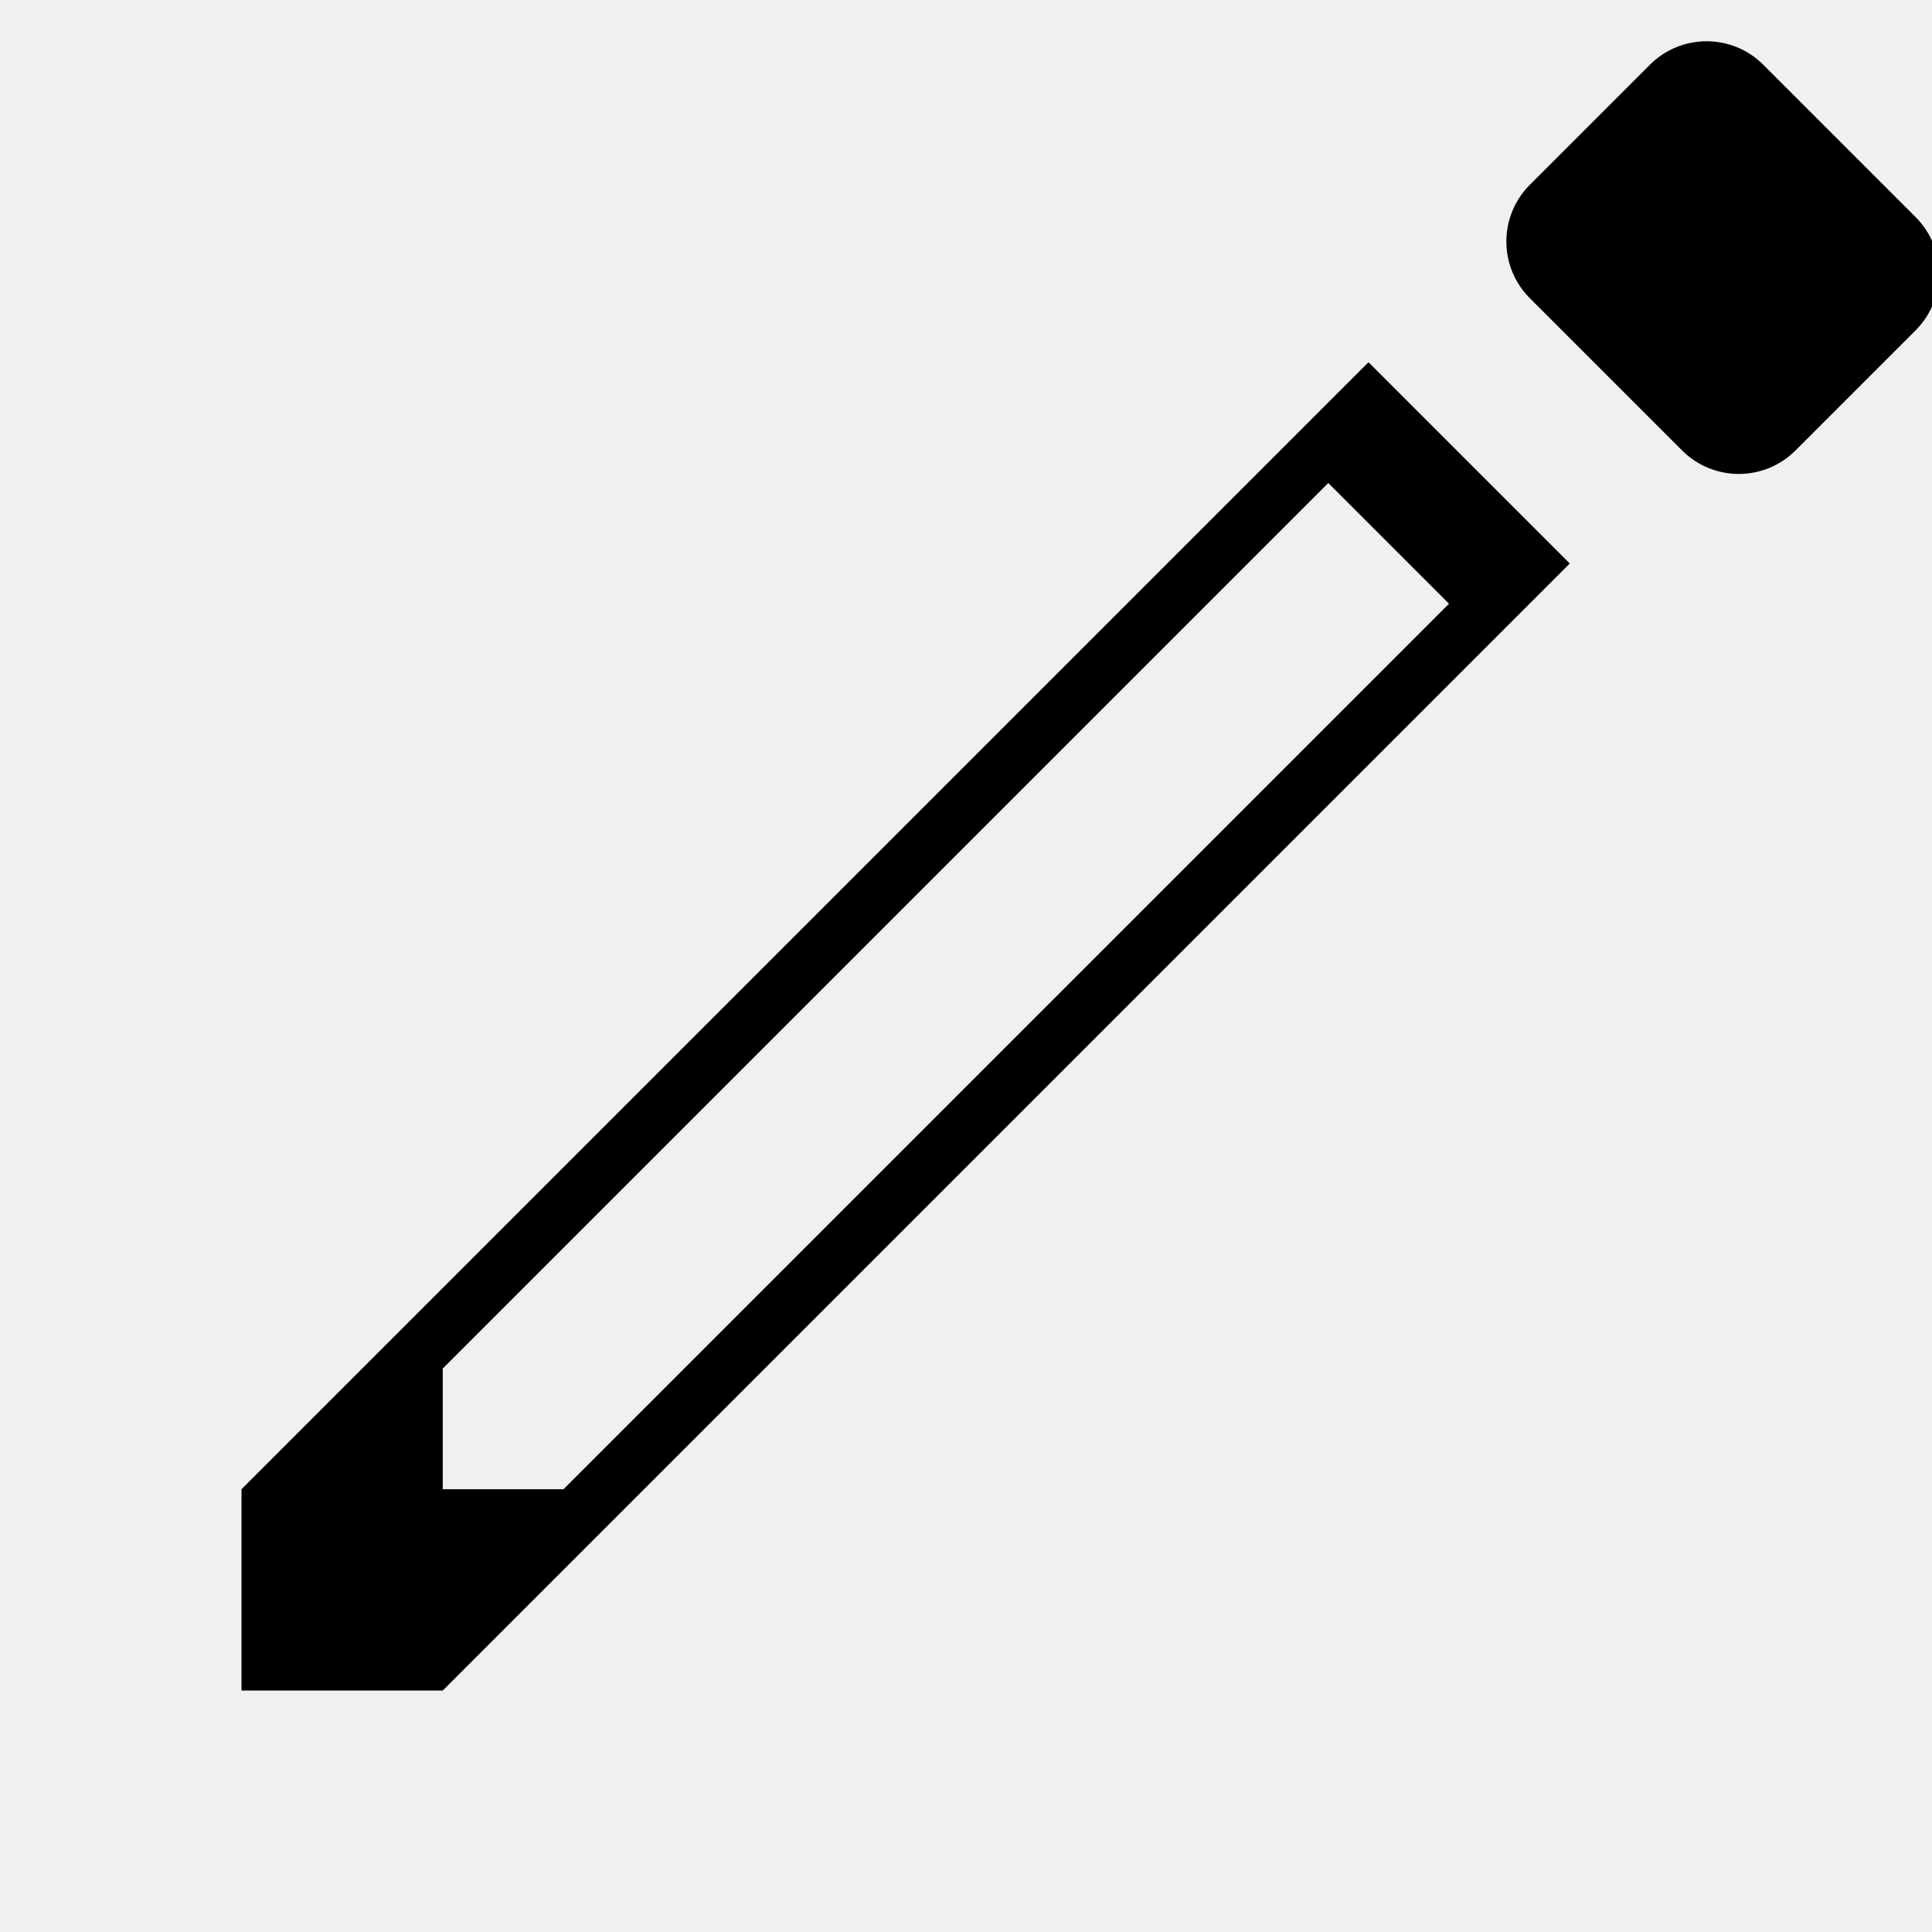
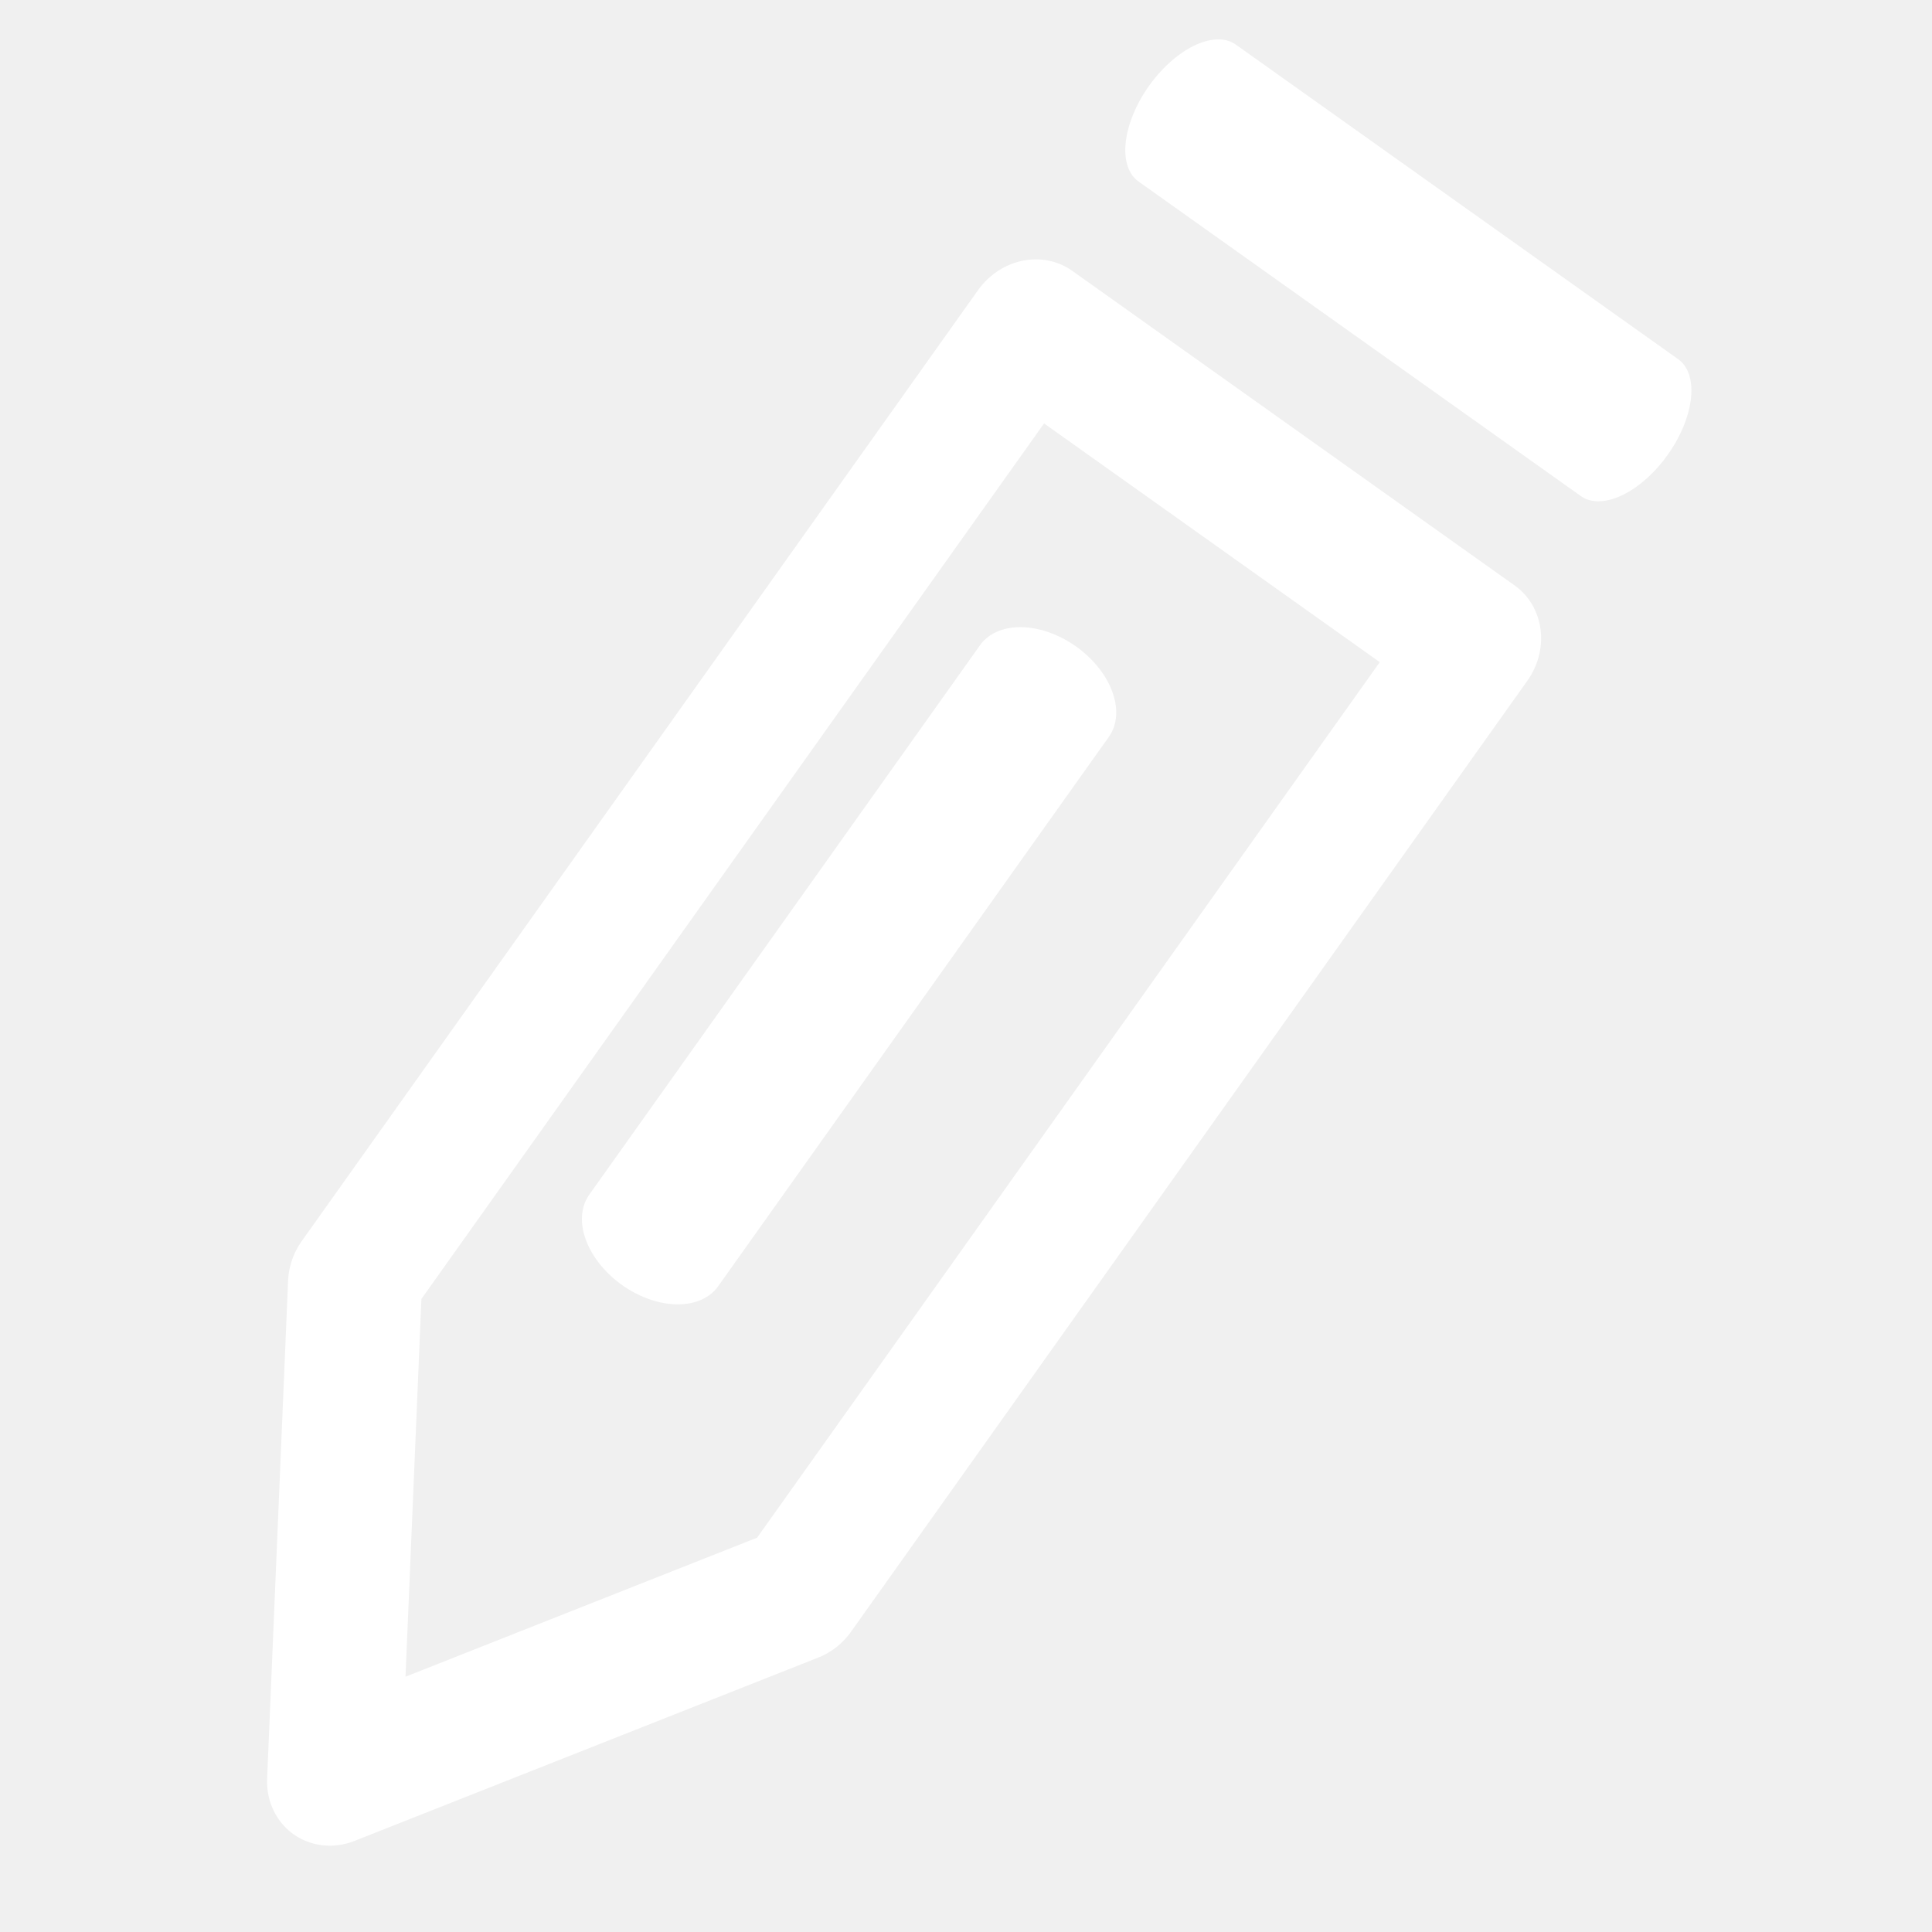
- <svg xmlns="http://www.w3.org/2000/svg" class="svg-user-edit" viewBox="0 0 24 24" width="24" height="24">
-   <path d="M3 21v-2.5l14-14 2.5 2.5-14 14H3zm2.5-2.5h1.5l11-11-1.5-1.5-11 11v1.5zm15.4-12.9l-1.9-1.9a.996.996 0 0 1 0-1.4l1.5-1.5a.996.996 0 0 1 1.4 0l1.9 1.9a.996.996 0 0 1 0 1.4l-1.5 1.5a.996.996 0 0 1-1.4 0z" />
+ <svg xmlns="http://www.w3.org/2000/svg" width="100%" height="100%" viewBox="0 0 864 864" version="1.1" xml:space="preserve" style="fill-rule:evenodd;clip-rule:evenodd;stroke-linecap:round;stroke-linejoin:round;stroke-miterlimit:1.5;">
+   <g transform="matrix(0.24,0,0,0.24,-1956.9,-1013.22)">
+     <g id="Artboard1" transform="matrix(1,0,0,1,8155.35,4219.32)">
+       <rect x="-1.609" y="2.413" width="3599.2" height="3599.2" style="fill:none;" />
+       <g transform="matrix(-0.733411,-0.521594,0.559818,-0.787157,5197.12,11868.8)">
+         <path d="M10215.1,5278.54L9652.98,4472.34L9090.89,5278.54L9090.89,7529.4L10215.1,7529.4L10215.1,5278.54Z" style="fill:none;stroke:white;stroke-width:271.34px;" />
+       </g>
+       <g transform="matrix(-0.787803,-0.560277,0.387498,-0.544859,6983.05,10807.7)">
+         <path d="M9953.34,5354.16L9953.34,7232.95" style="fill:none;stroke:white;stroke-width:304.76px;" />
+       </g>
+       <g transform="matrix(-0.560277,0.787803,-0.438835,-0.312095,10961.1,-5370.91)">
+         <path d="M9953.34,5354.16L9953.34,7232.95" style="fill:none;stroke:white;stroke-width:323.72px;" />
+       </g>
+     </g>
+   </g>
</svg>
